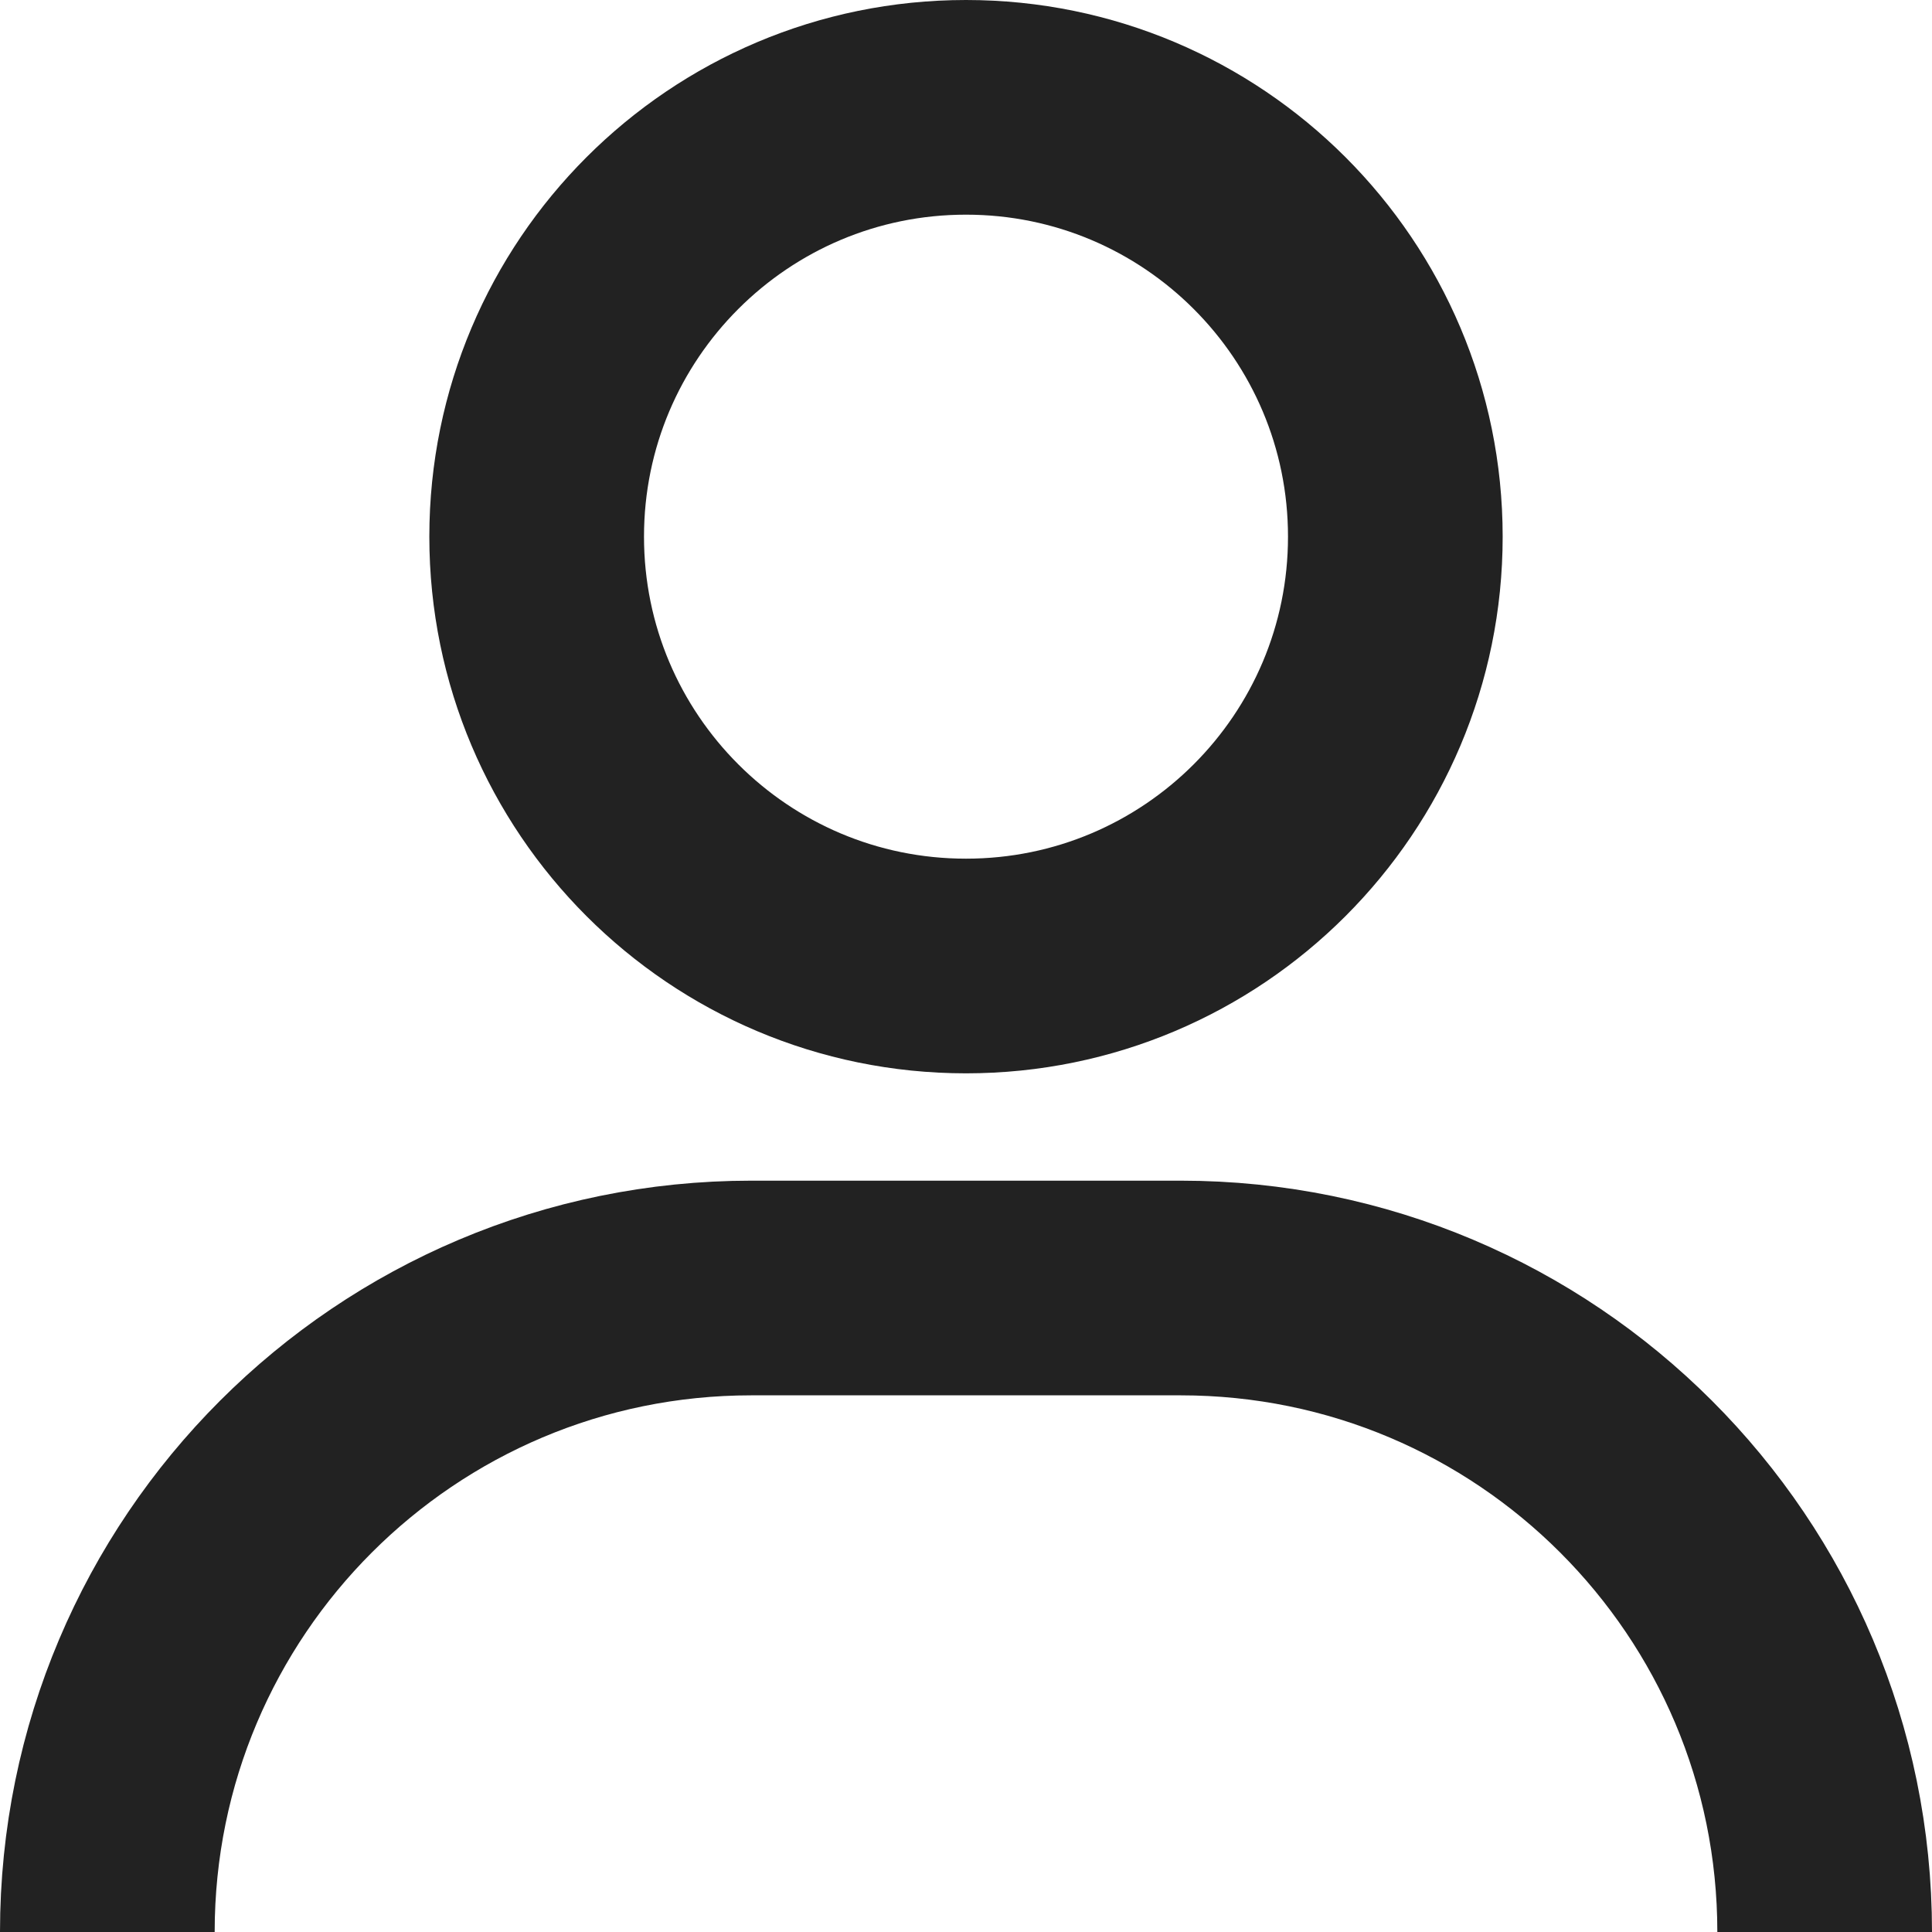
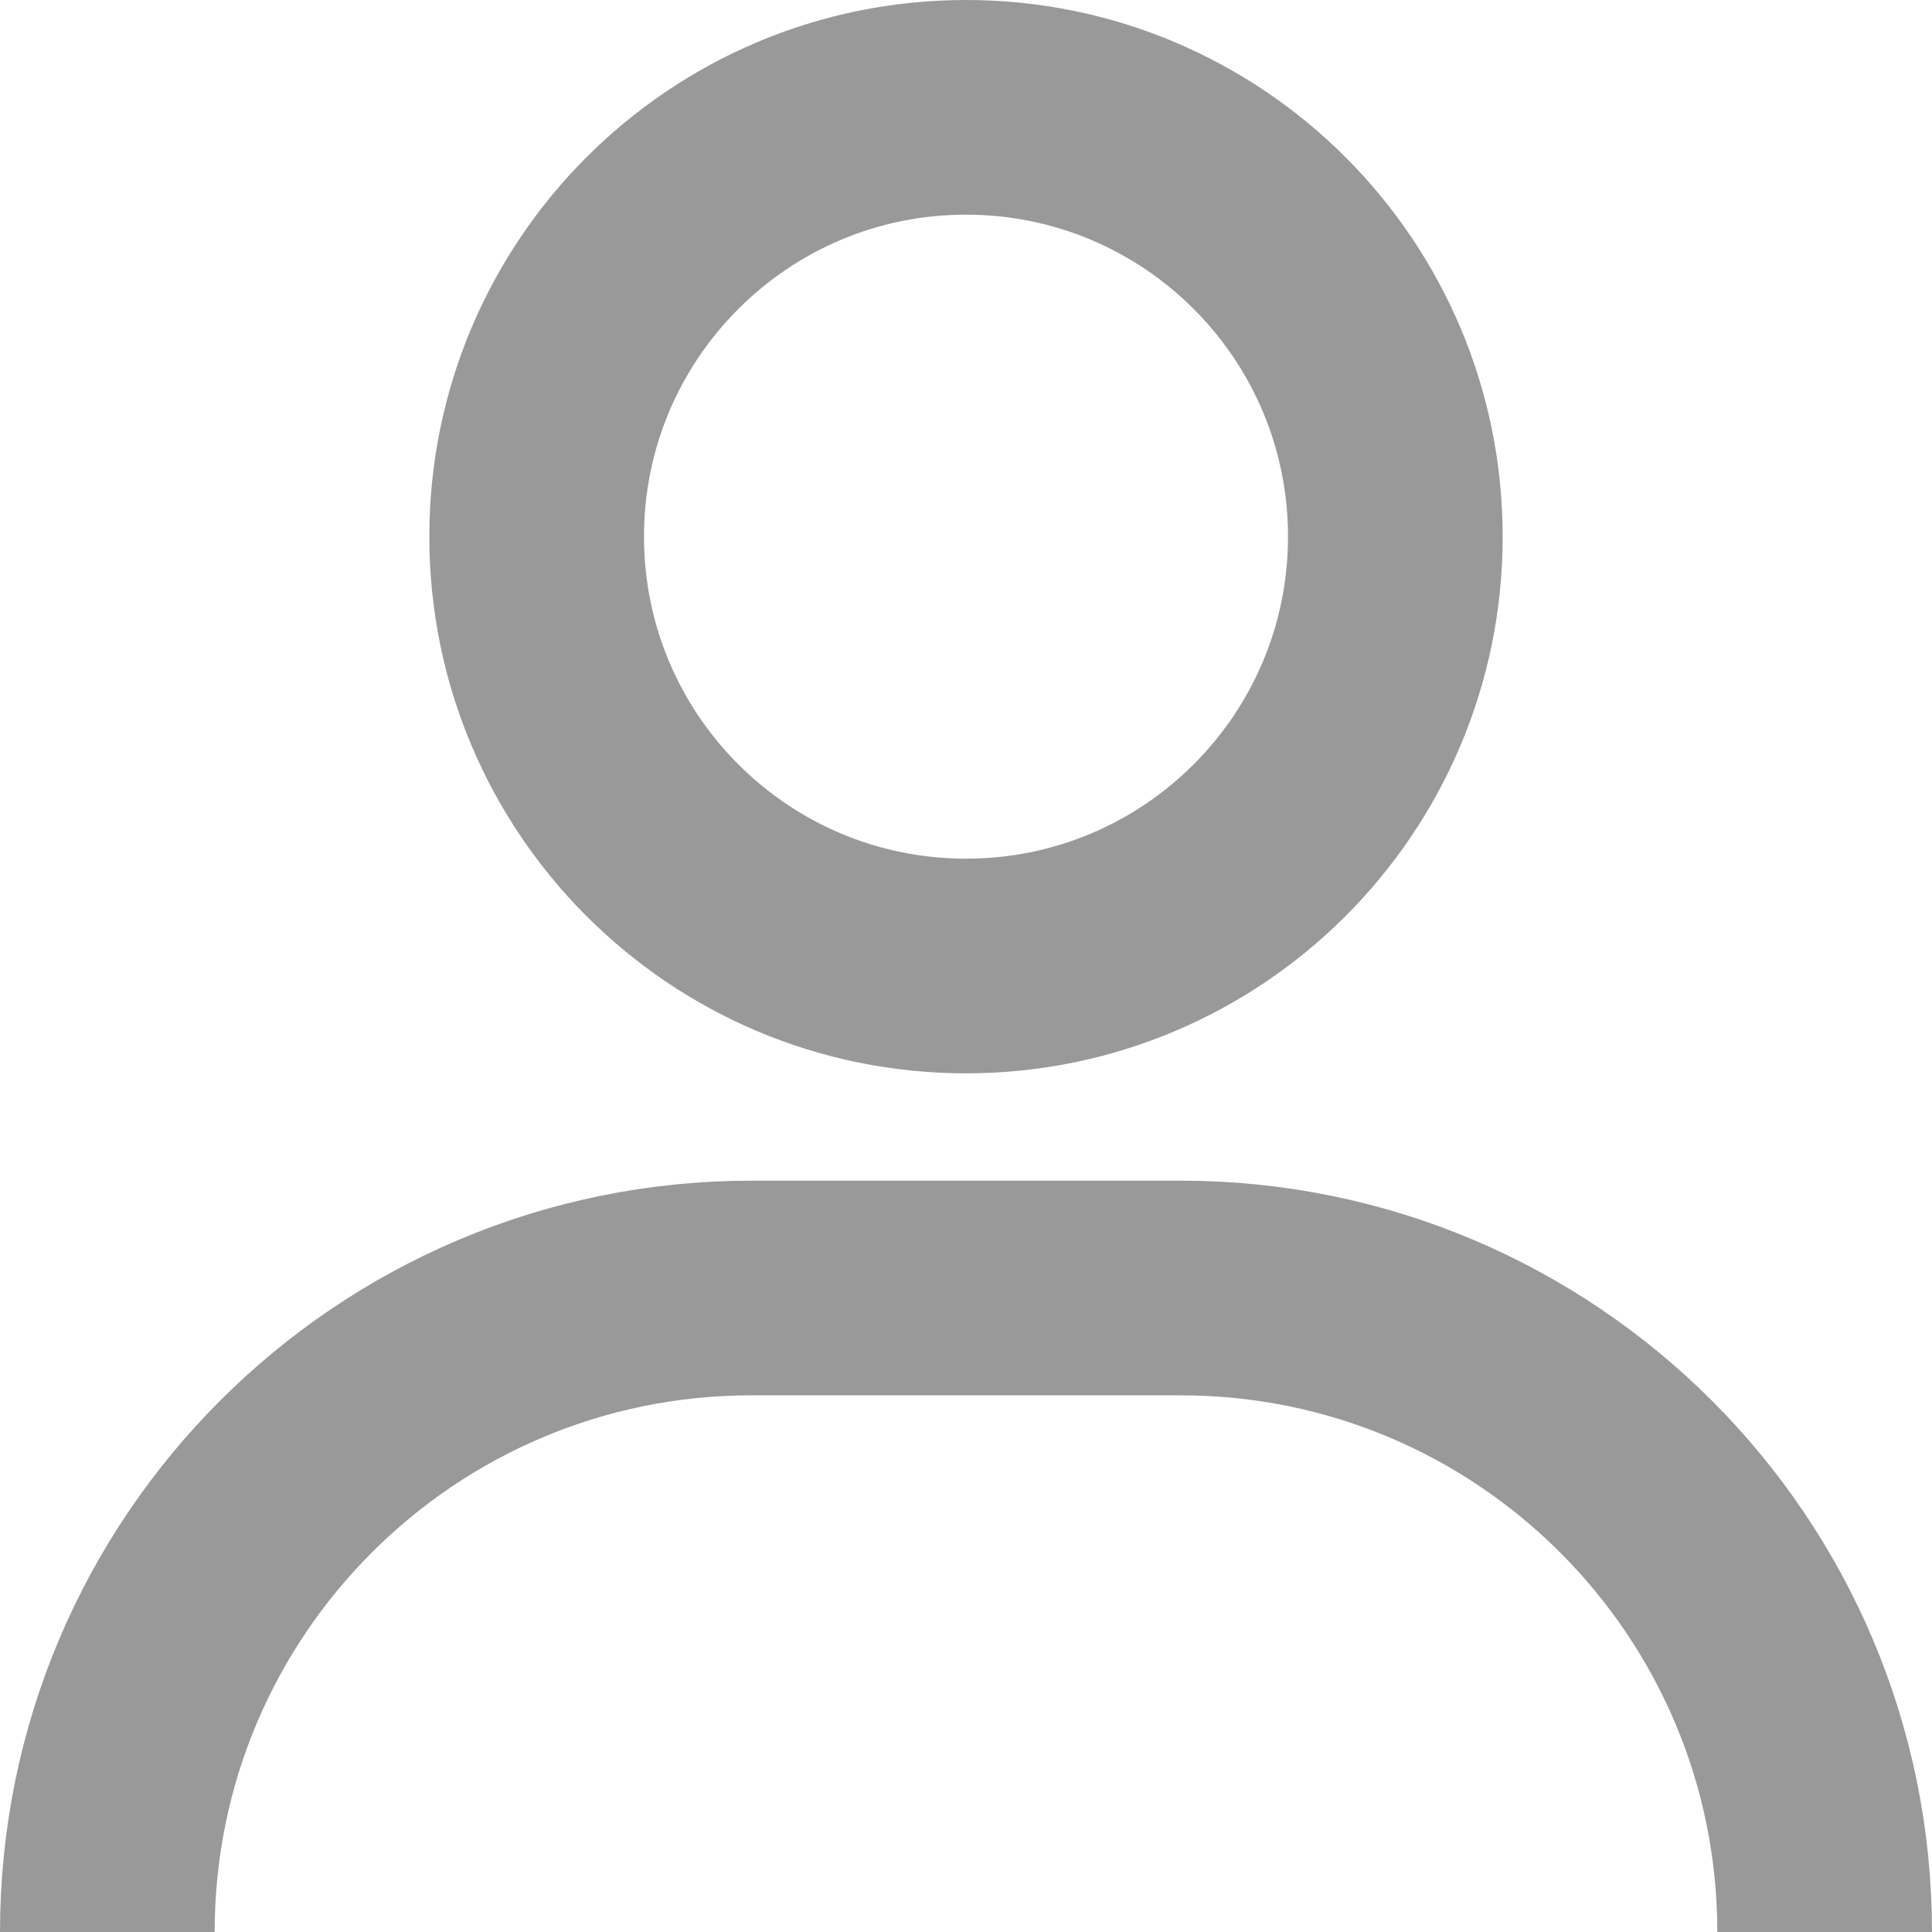
<svg xmlns="http://www.w3.org/2000/svg" width="18" height="18" viewBox="0 0 18 18" fill="none">
-   <circle cx="9" cy="5" r="4" stroke="#222222" stroke-width="2" />
-   <path d="M17 18V18C17 14.686 14.314 12 11 12H7C3.686 12 1 14.686 1 18V18" stroke="#222222" stroke-width="2" />
+   <circle cx="9" cy="5" r="4" stroke="#999999" stroke-width="2" />
+   <path d="M17 18V18C17 14.686 14.314 12 11 12H7C3.686 12 1 14.686 1 18V18" stroke="#999999" stroke-width="2" />
</svg>
